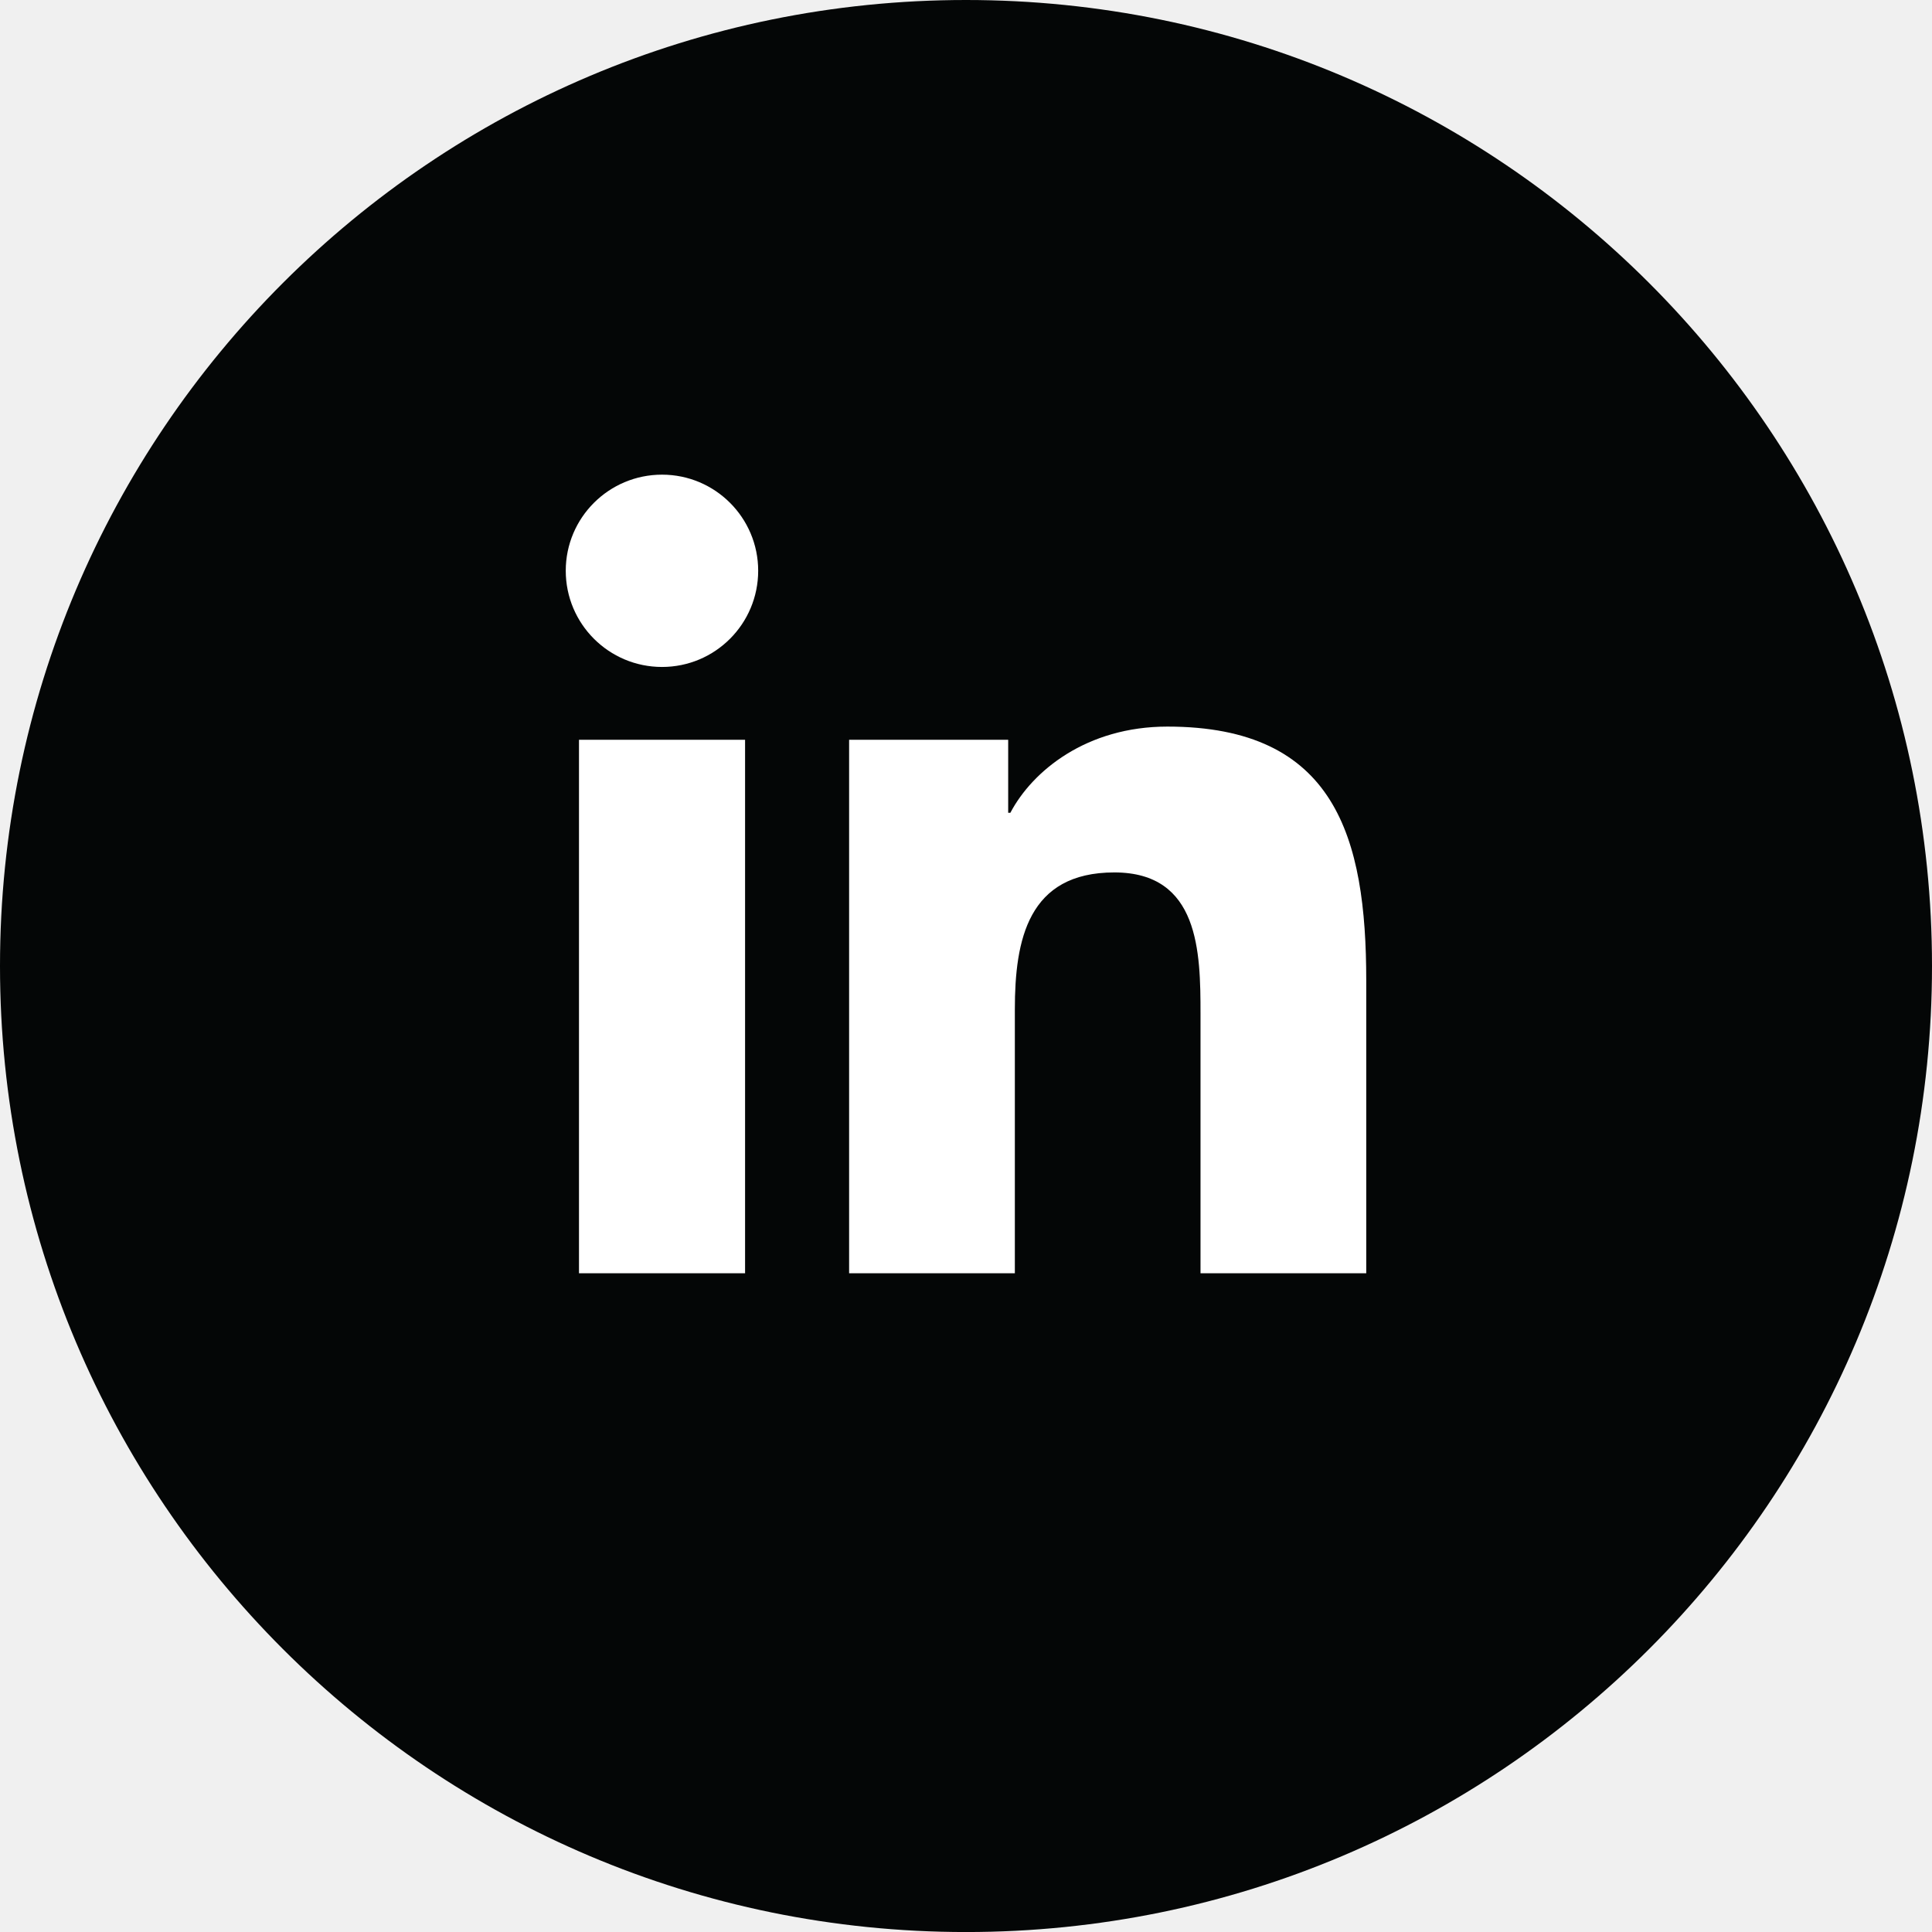
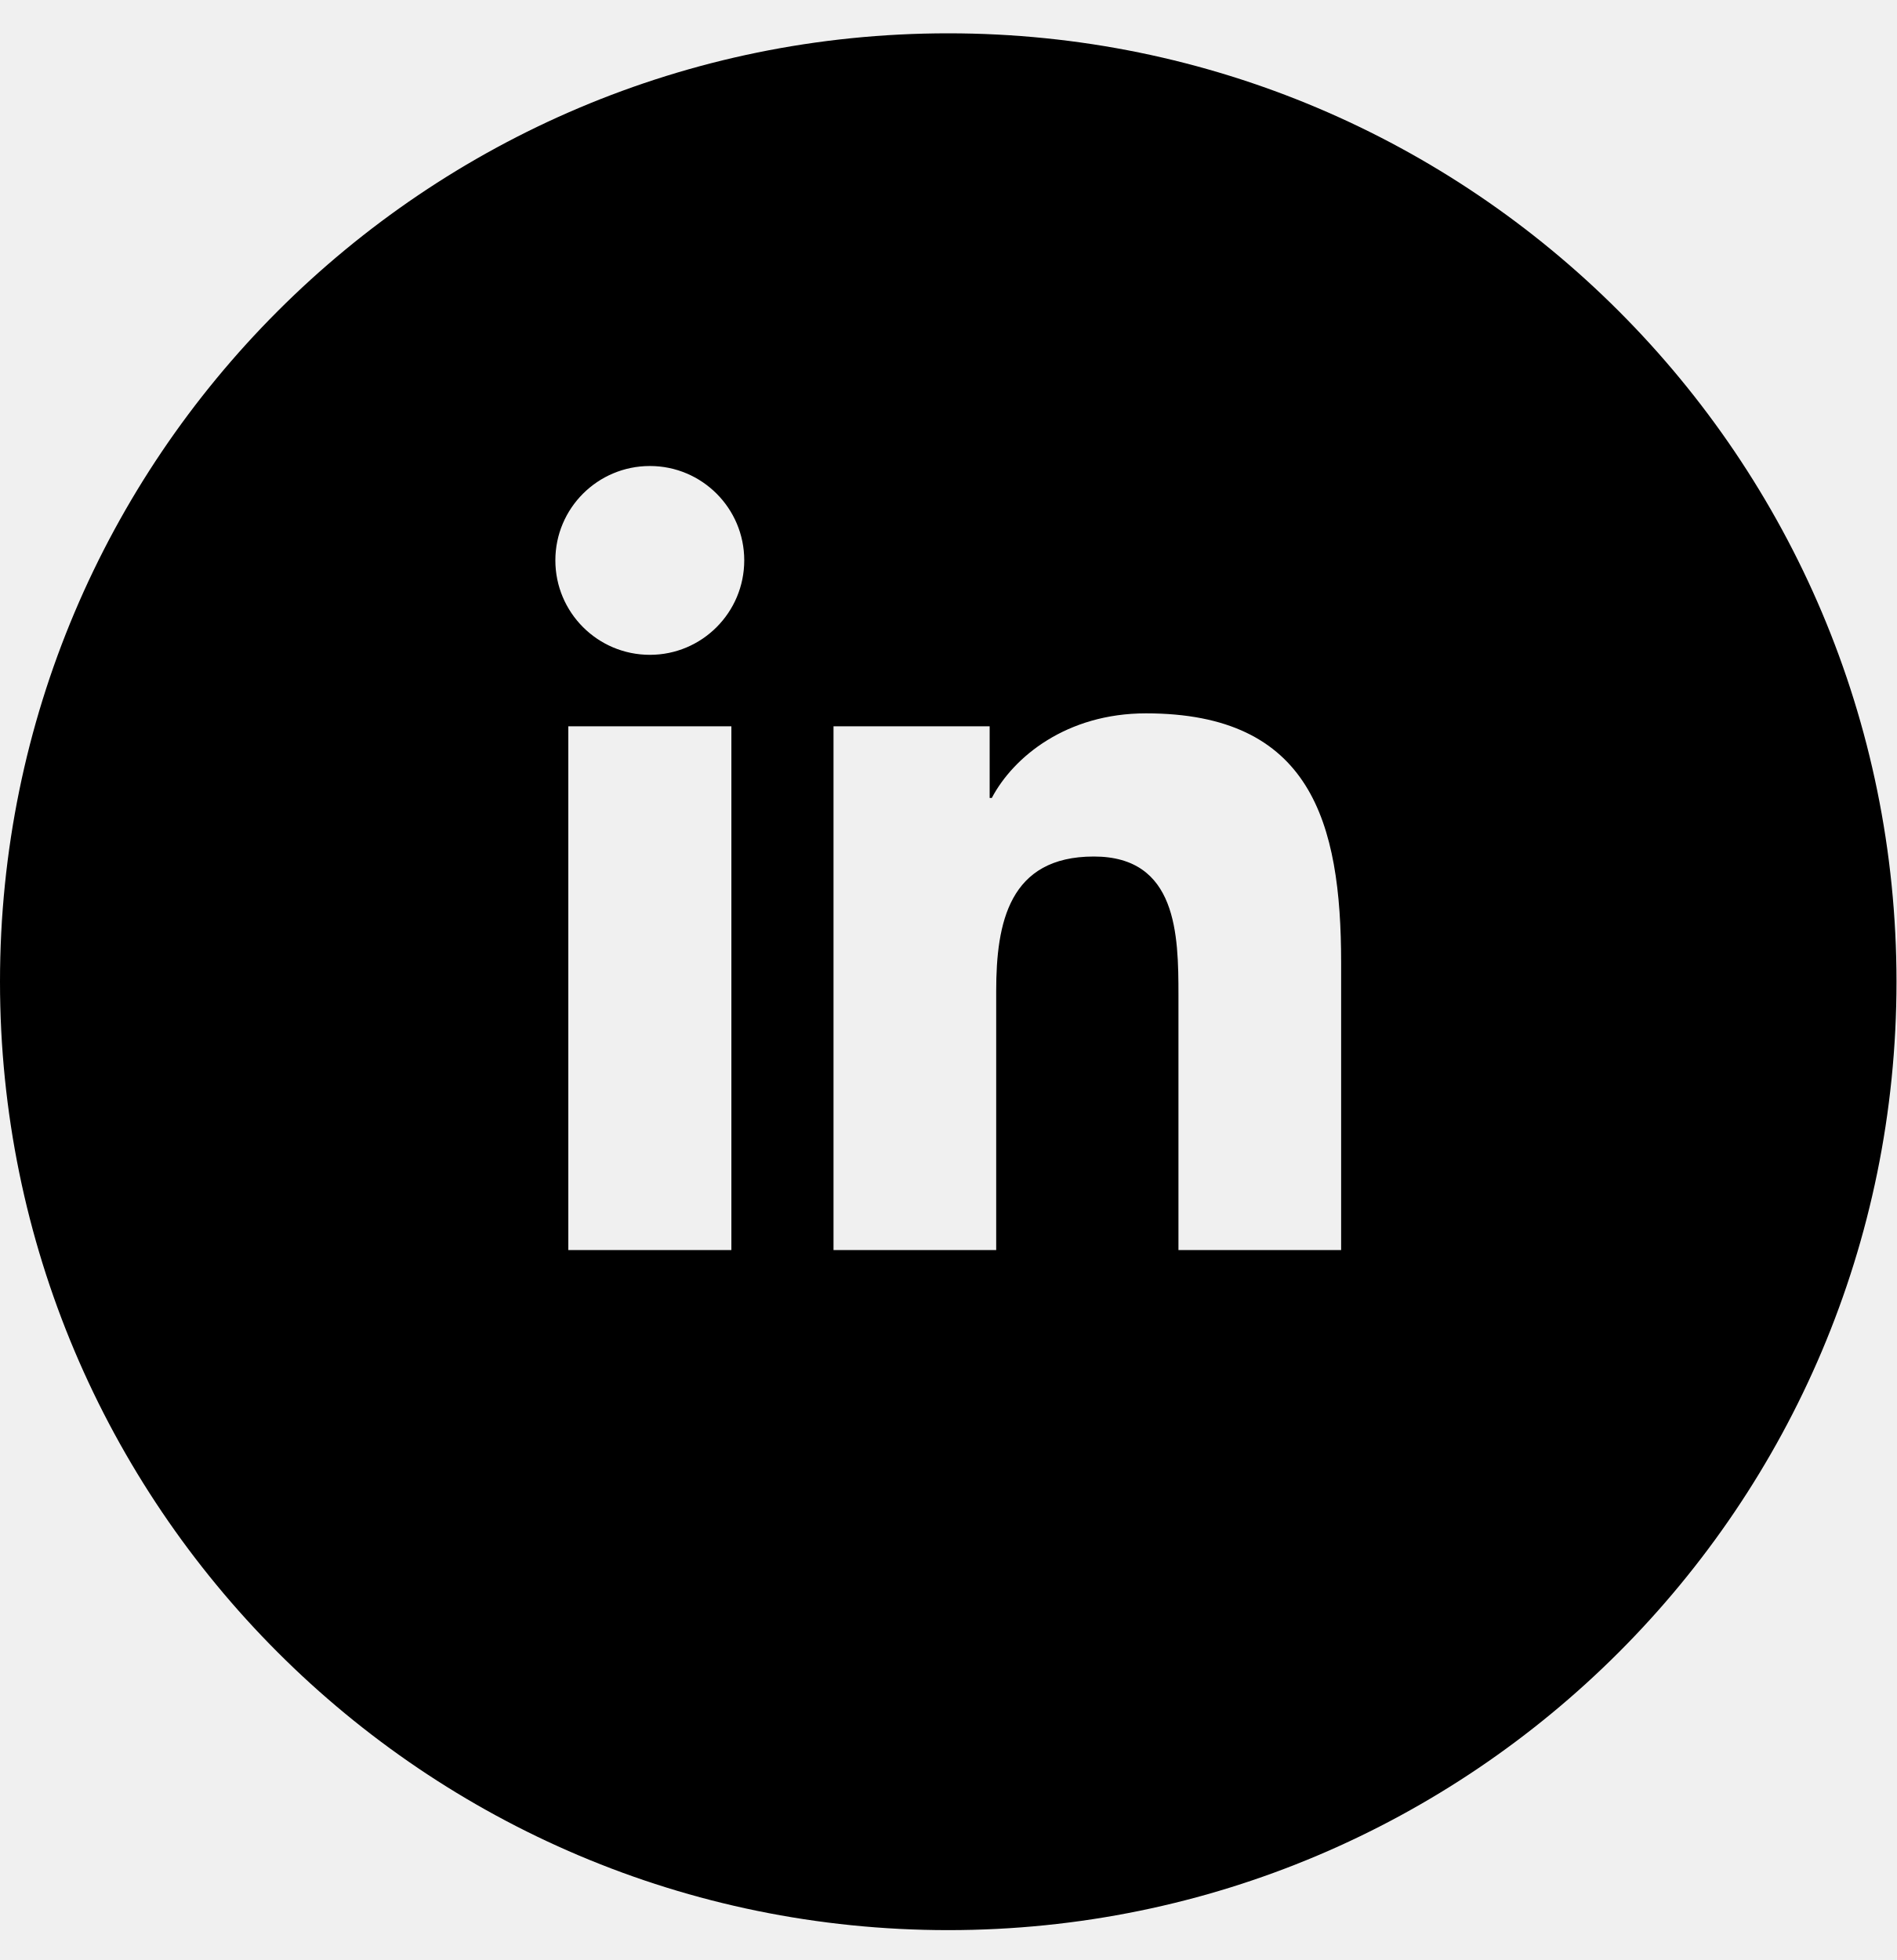
- <svg xmlns="http://www.w3.org/2000/svg" width="60" height="60" viewBox="0 0 60 60" fill="none">
+ <svg xmlns="http://www.w3.org/2000/svg" width="60" height="62" viewBox="0 0 60 62" fill="none">
  <g id="linkedin">
-     <path id="dark" d="M60 30C60 46.569 46.569 60.001 30 60.001C13.431 60.001 0 46.569 0 30C0 13.432 13.431 0 30 0C46.569 0 60 13.432 60 30Z" fill="#040606" />
-     <path id="path83" d="M20.56 14.741C22.21 14.741 23.546 16.079 23.546 17.725C23.546 19.374 22.21 20.713 20.56 20.713C18.907 20.713 17.57 19.374 17.57 17.725C17.57 16.079 18.907 14.741 20.56 14.741ZM17.981 22.974H23.139V39.543H17.981V22.974Z" fill="white" />
-     <path id="path84" d="M26.37 22.974H31.31V25.241H31.378C32.066 23.937 33.746 22.565 36.254 22.565C41.468 22.565 42.43 25.994 42.43 30.456V39.543H37.283V31.488C37.283 29.566 37.246 27.094 34.607 27.094C31.926 27.094 31.517 29.186 31.517 31.348V39.543H26.37V22.974Z" fill="white" />
+     <path id="Exclude" d="M30 1.054C46.569 1.054 60 14.486 60 31.054C60 47.623 46.569 61.055 30 61.055C13.431 61.055 0 47.623 0 31.054C0 14.486 13.431 1.054 30 1.054ZM17.98 39.543H23.139V22.974H17.98V39.543ZM36.254 22.565C33.746 22.566 32.066 23.937 31.378 25.241H31.31V22.974H26.37V39.543H31.517V31.348C31.517 29.186 31.926 27.094 34.606 27.094C37.245 27.094 37.283 29.565 37.283 31.487V39.543H42.43V30.456C42.43 25.995 41.468 22.565 36.254 22.565ZM20.561 14.741C18.907 14.741 17.57 16.079 17.57 17.725C17.57 19.374 18.907 20.714 20.561 20.714C22.21 20.714 23.546 19.374 23.546 17.725C23.546 16.079 22.21 14.741 20.561 14.741Z" fill="black" />
  </g>
</svg>
